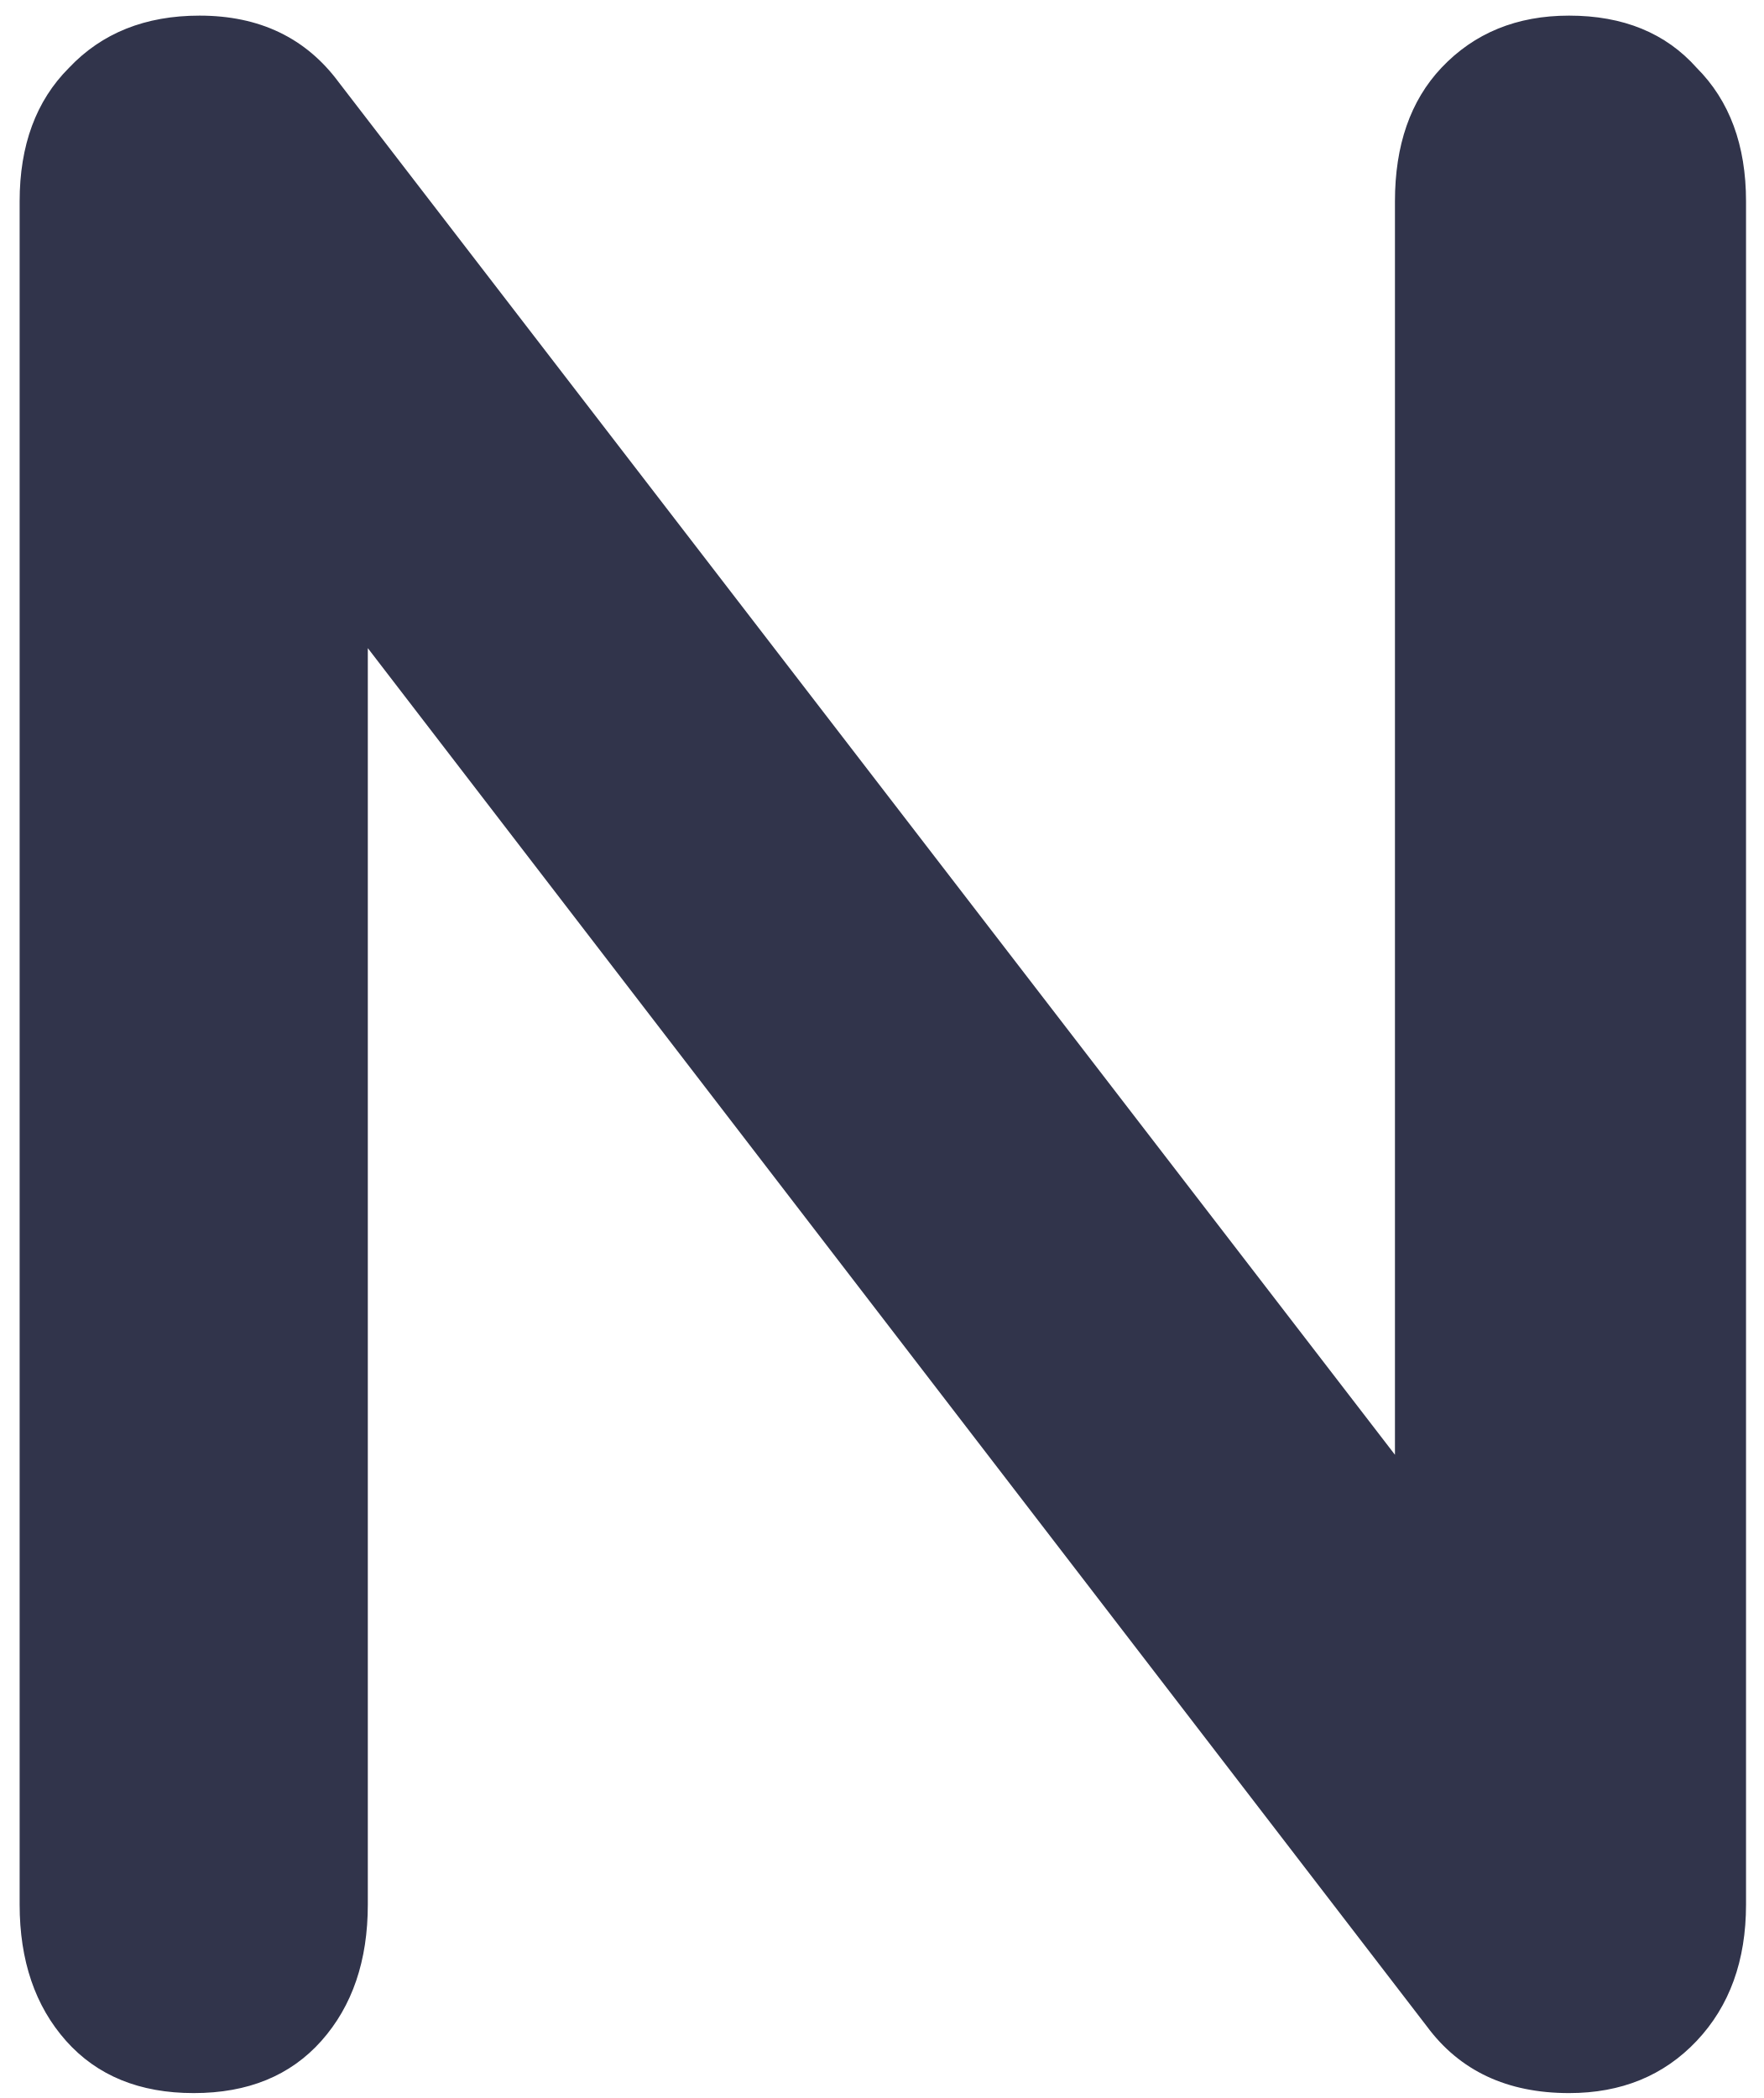
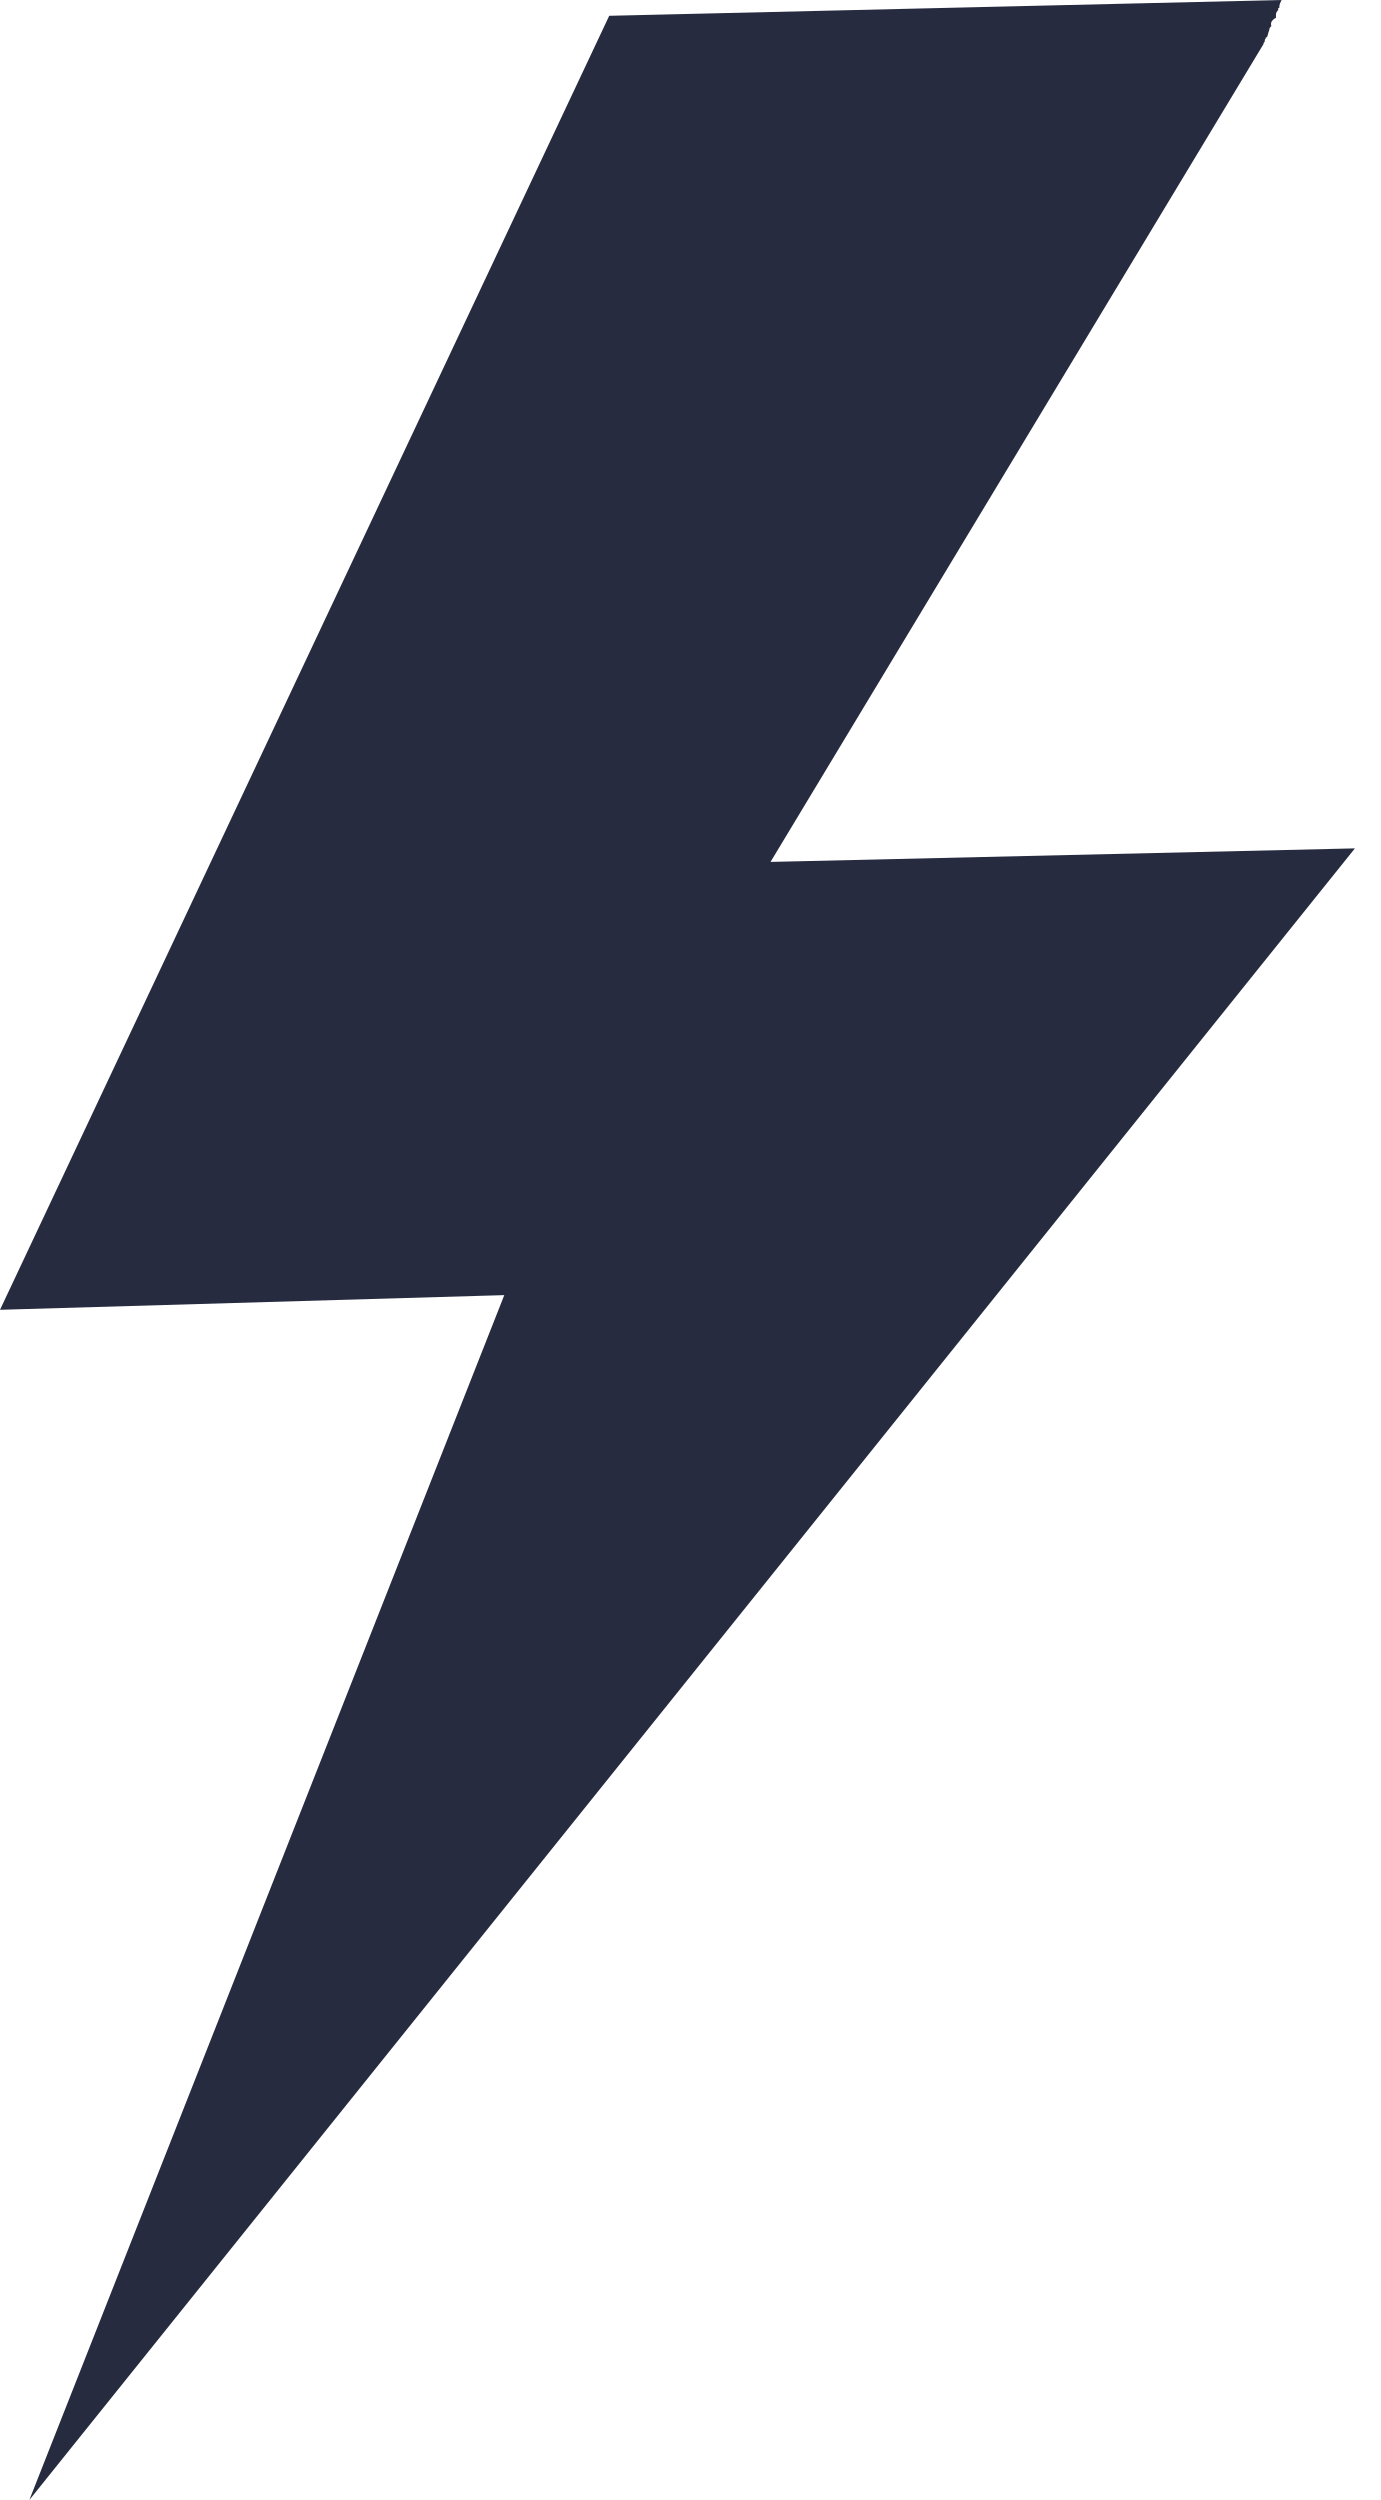
- <svg xmlns="http://www.w3.org/2000/svg" width="79" height="94" viewBox="0 0 79 94" fill="none">
-   <path d="M70.3 0.7C72.727 0.7 74.633 1.48 76.02 3.04C77.493 4.513 78.23 6.507 78.23 9.02V85.33C78.23 87.843 77.493 89.88 76.02 91.44C74.547 93 72.64 93.78 70.3 93.78C67.527 93.78 65.403 92.783 63.93 90.79L16.48 29.04V85.33C16.48 87.843 15.787 89.88 14.4 91.44C13.013 93 11.107 93.78 8.68 93.78C6.253 93.78 4.347 93 2.96 91.44C1.573 89.88 0.88 87.843 0.88 85.33V9.02C0.88 6.507 1.617 4.513 3.09 3.04C4.563 1.48 6.513 0.7 8.94 0.7C11.627 0.7 13.707 1.697 15.18 3.69L62.5 65.18V9.02C62.5 6.507 63.193 4.513 64.58 3.04C66.053 1.48 67.96 0.7 70.3 0.7Z" fill="#31344B" />
+ <svg xmlns="http://www.w3.org/2000/svg" version="1.1" id="Layer_1" x="0px" y="0px" viewBox="0 0 122.4 221.6" style="enable-background:new 0 0 122.4 221.6;" xml:space="preserve">
+   <style type="text/css">
+ 	.st0{fill:#F8BD7A;}
+ 	.st1{fill:#262B40;}
+ </style>
+   <path class="st0" d="M914.3,109.3L912,109c0.2,1.2,0.3,2.5,0.5,3.8C913,111.6,913.6,110.4,914.3,109.3z" />
+   <path class="st1" d="M44.7,114.8L2.6,221.6L120.1,75.2l-51.8,1.2L112,3.9c0-0.1,0-0.1,0.1-0.2c0-0.1,0-0.2,0.1-0.3l0,0  c0-0.1,0-0.1,0.1-0.1c0.1-0.2,0.1-0.4,0.2-0.6c0-0.2,0.1-0.3,0.2-0.4c-0.1-0.2,0-0.4,0.1-0.5c0.1-0.1,0.2-0.2,0.3-0.2V1.3  c0-0.2,0.1-0.3,0.2-0.4l0,0V0.8c0-0.1,0-0.1,0.1-0.1l0,0V0.6c0-0.2,0.1-0.4,0.2-0.6L54,1.4L0,116.1L44.7,114.8z" />
</svg>
